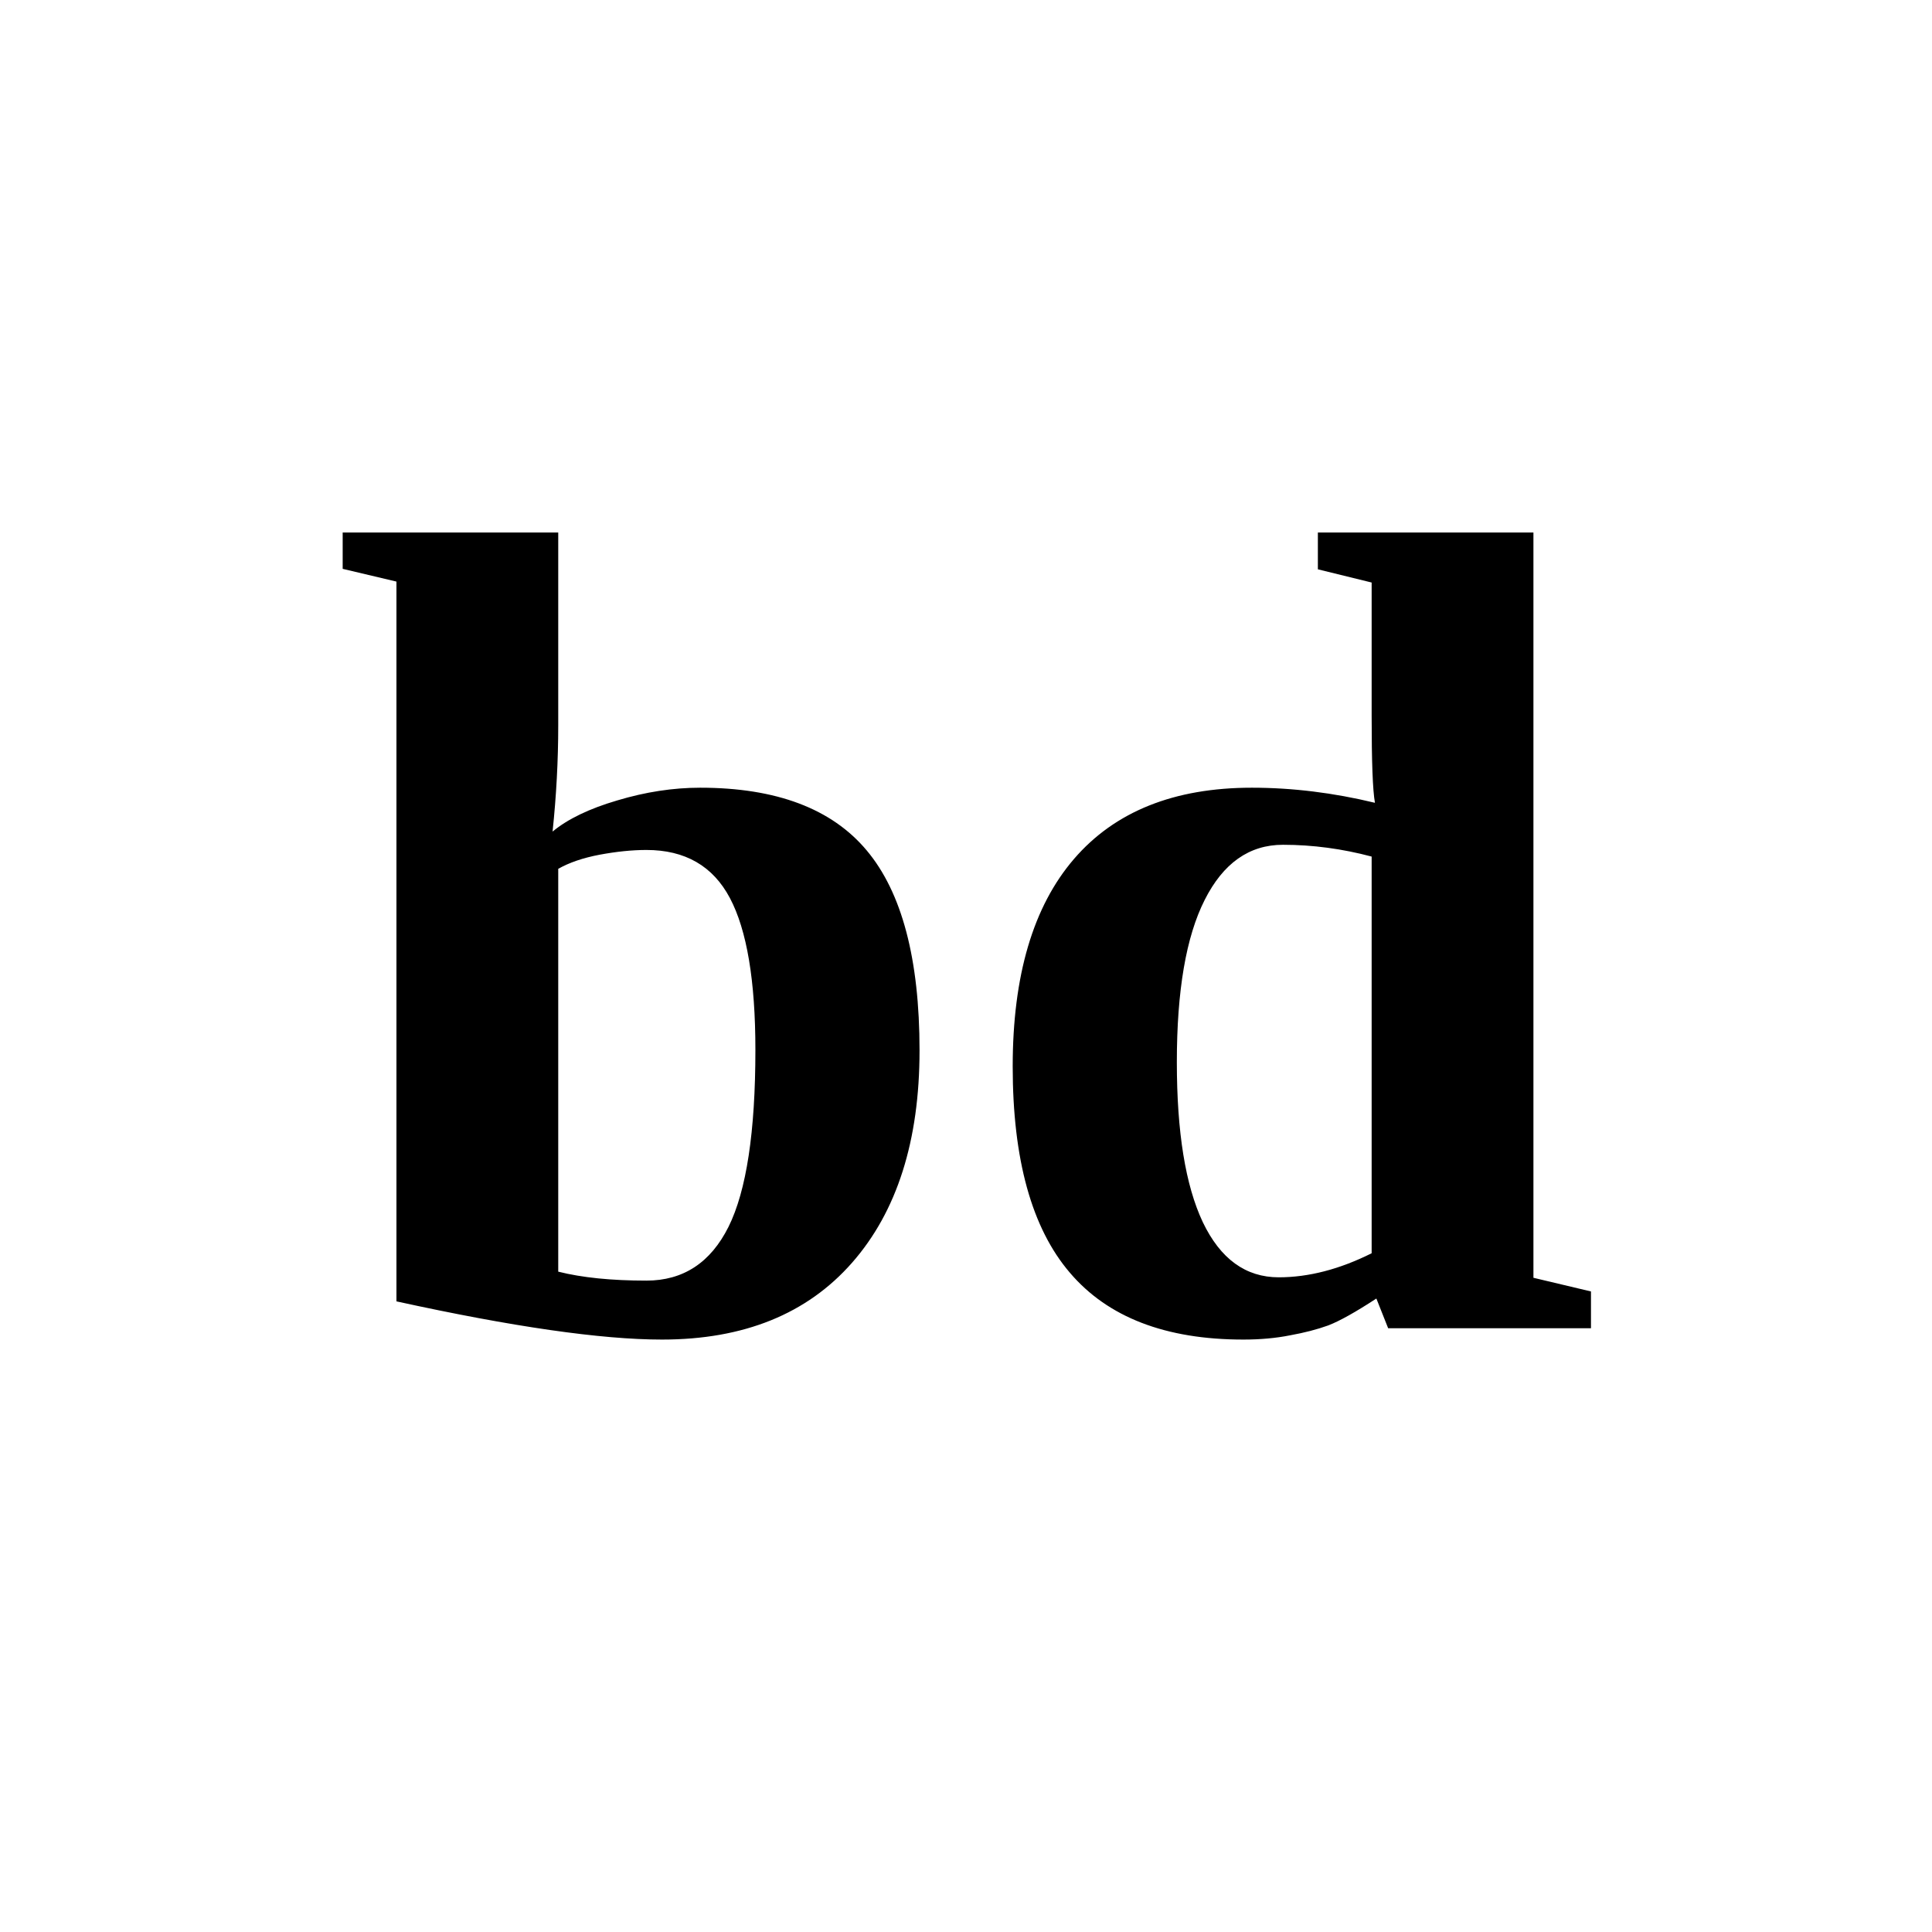
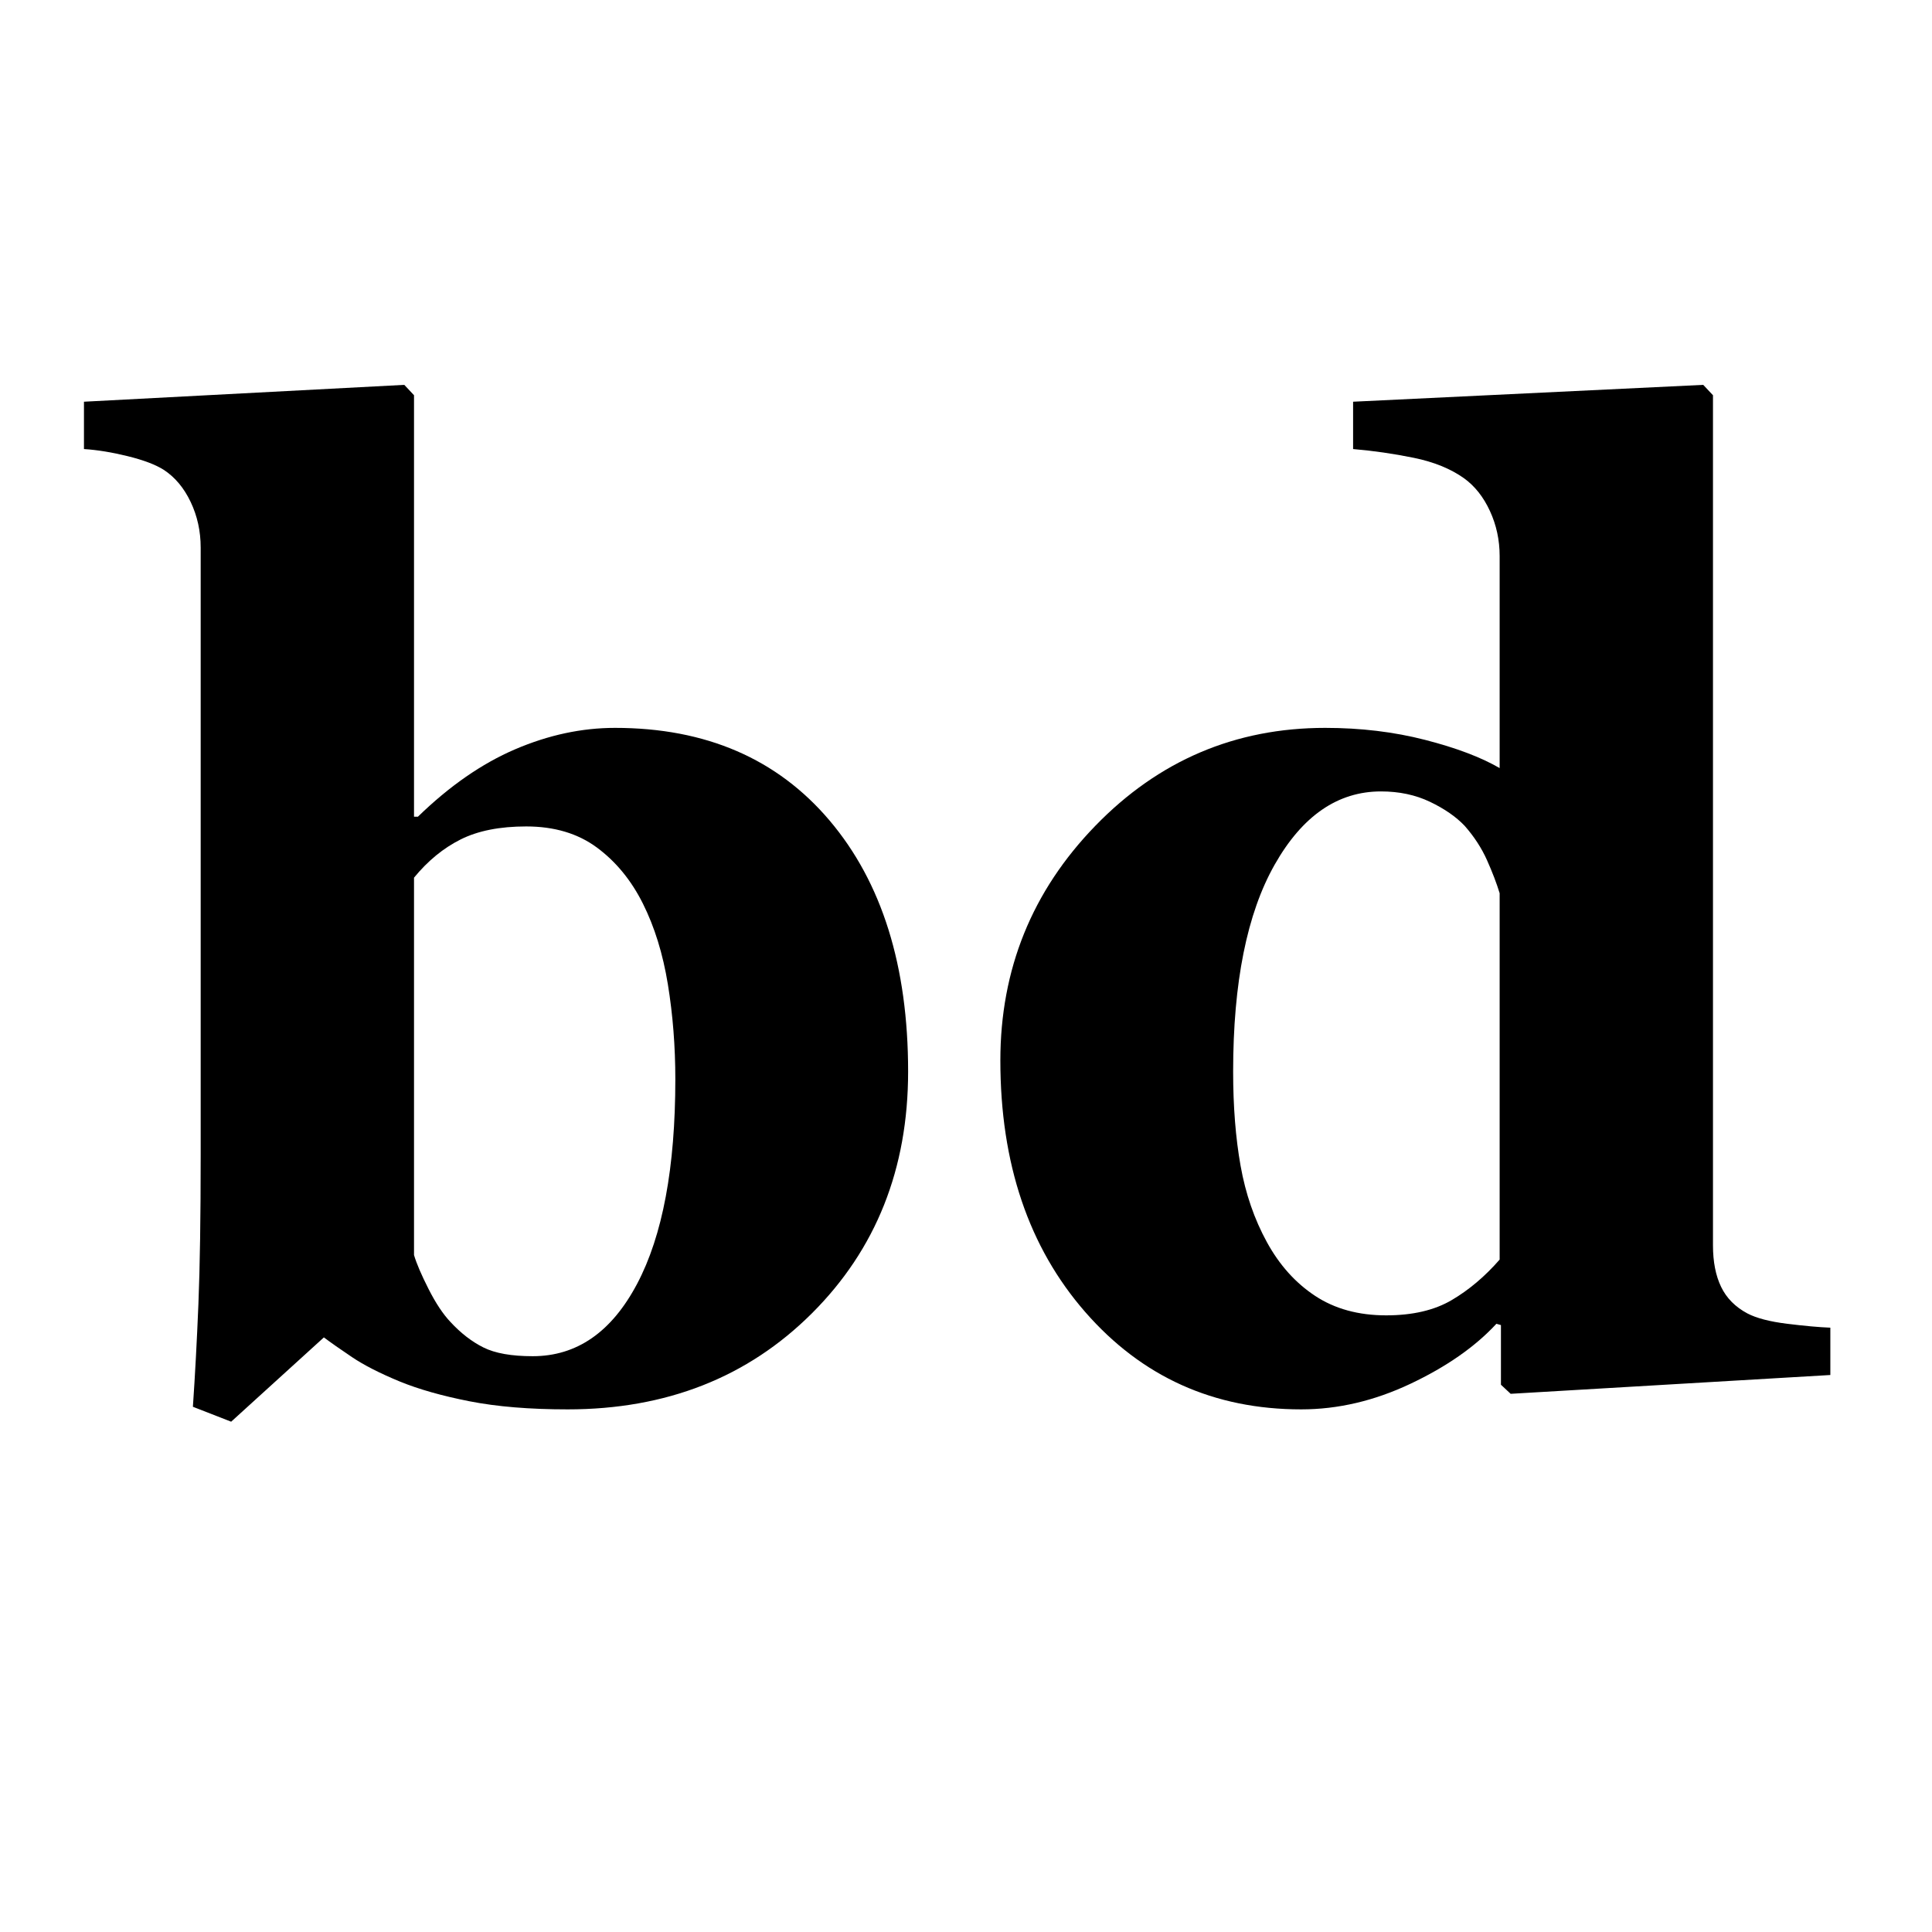
<svg xmlns="http://www.w3.org/2000/svg" viewBox="0 0 64 64">
-   <text x="32" y="44" font-family="Georgia, 'Times New Roman', serif" font-size="38" font-weight="700" fill="#000000" text-anchor="middle">bd</text>
+   <g fill="#000000">
+     <path transform="translate(3.211 46.000) scale(0.02148 -0.02148)" d="M1251 489Q1251 264 1102.5 116.0Q954 -32 726 -32Q638 -32 574.5 -19.5Q511 -7 467 11Q421 30 393.5 48.5Q366 67 350 79L207 -51L148 -28Q153 45 156.5 130.5Q160 216 160 361V1297Q160 1335 144.5 1367.5Q129 1400 103 1417Q84 1429 47.5 1438.0Q11 1447 -20 1449V1522L474 1548L489 1532V882H495Q568 953 645.0 986.0Q722 1019 799 1019Q1009 1019 1130.0 876.0Q1251 733 1251 489ZM892 477Q892 553 880.5 623.5Q869 694 842 748Q815 802 771.0 834.5Q727 867 662 867Q601 867 561.0 847.0Q521 827 489 788V206Q495 186 511.5 153.5Q528 121 545 103Q569 77 596.0 63.5Q623 50 672 50Q774 50 833.0 161.5Q892 273 892 477Z" />
+     <path transform="translate(31.613 46.000) scale(0.02148 -0.02148)" d="M1351 21 858 -8 843 6V98L836 100Q787 47 703.5 7.5Q620 -32 535 -32Q333 -32 202.0 118.0Q71 268 71 506Q71 717 217.5 868.0Q364 1019 572 1019Q654 1019 726.0 1000.5Q798 982 841 957V1284Q841 1321 826.0 1353.5Q811 1386 786 1404Q755 1426 708.5 1435.5Q662 1445 615 1449V1522L1155 1548L1170 1532V221Q1170 183 1182.5 157.0Q1195 131 1223 116Q1244 105 1284.5 100.0Q1325 95 1351 94ZM841 199V764Q834 787 821.5 815.0Q809 843 787 868Q767 889 733.5 905.0Q700 921 658 921Q558 921 494.0 808.0Q430 695 430 489Q430 408 441.5 343.5Q453 279 482 226Q511 173 556.5 143.0Q602 113 666 113Q727 113 767.0 136.5Q807 160 841 199Z" />
+   </g>
</svg>
